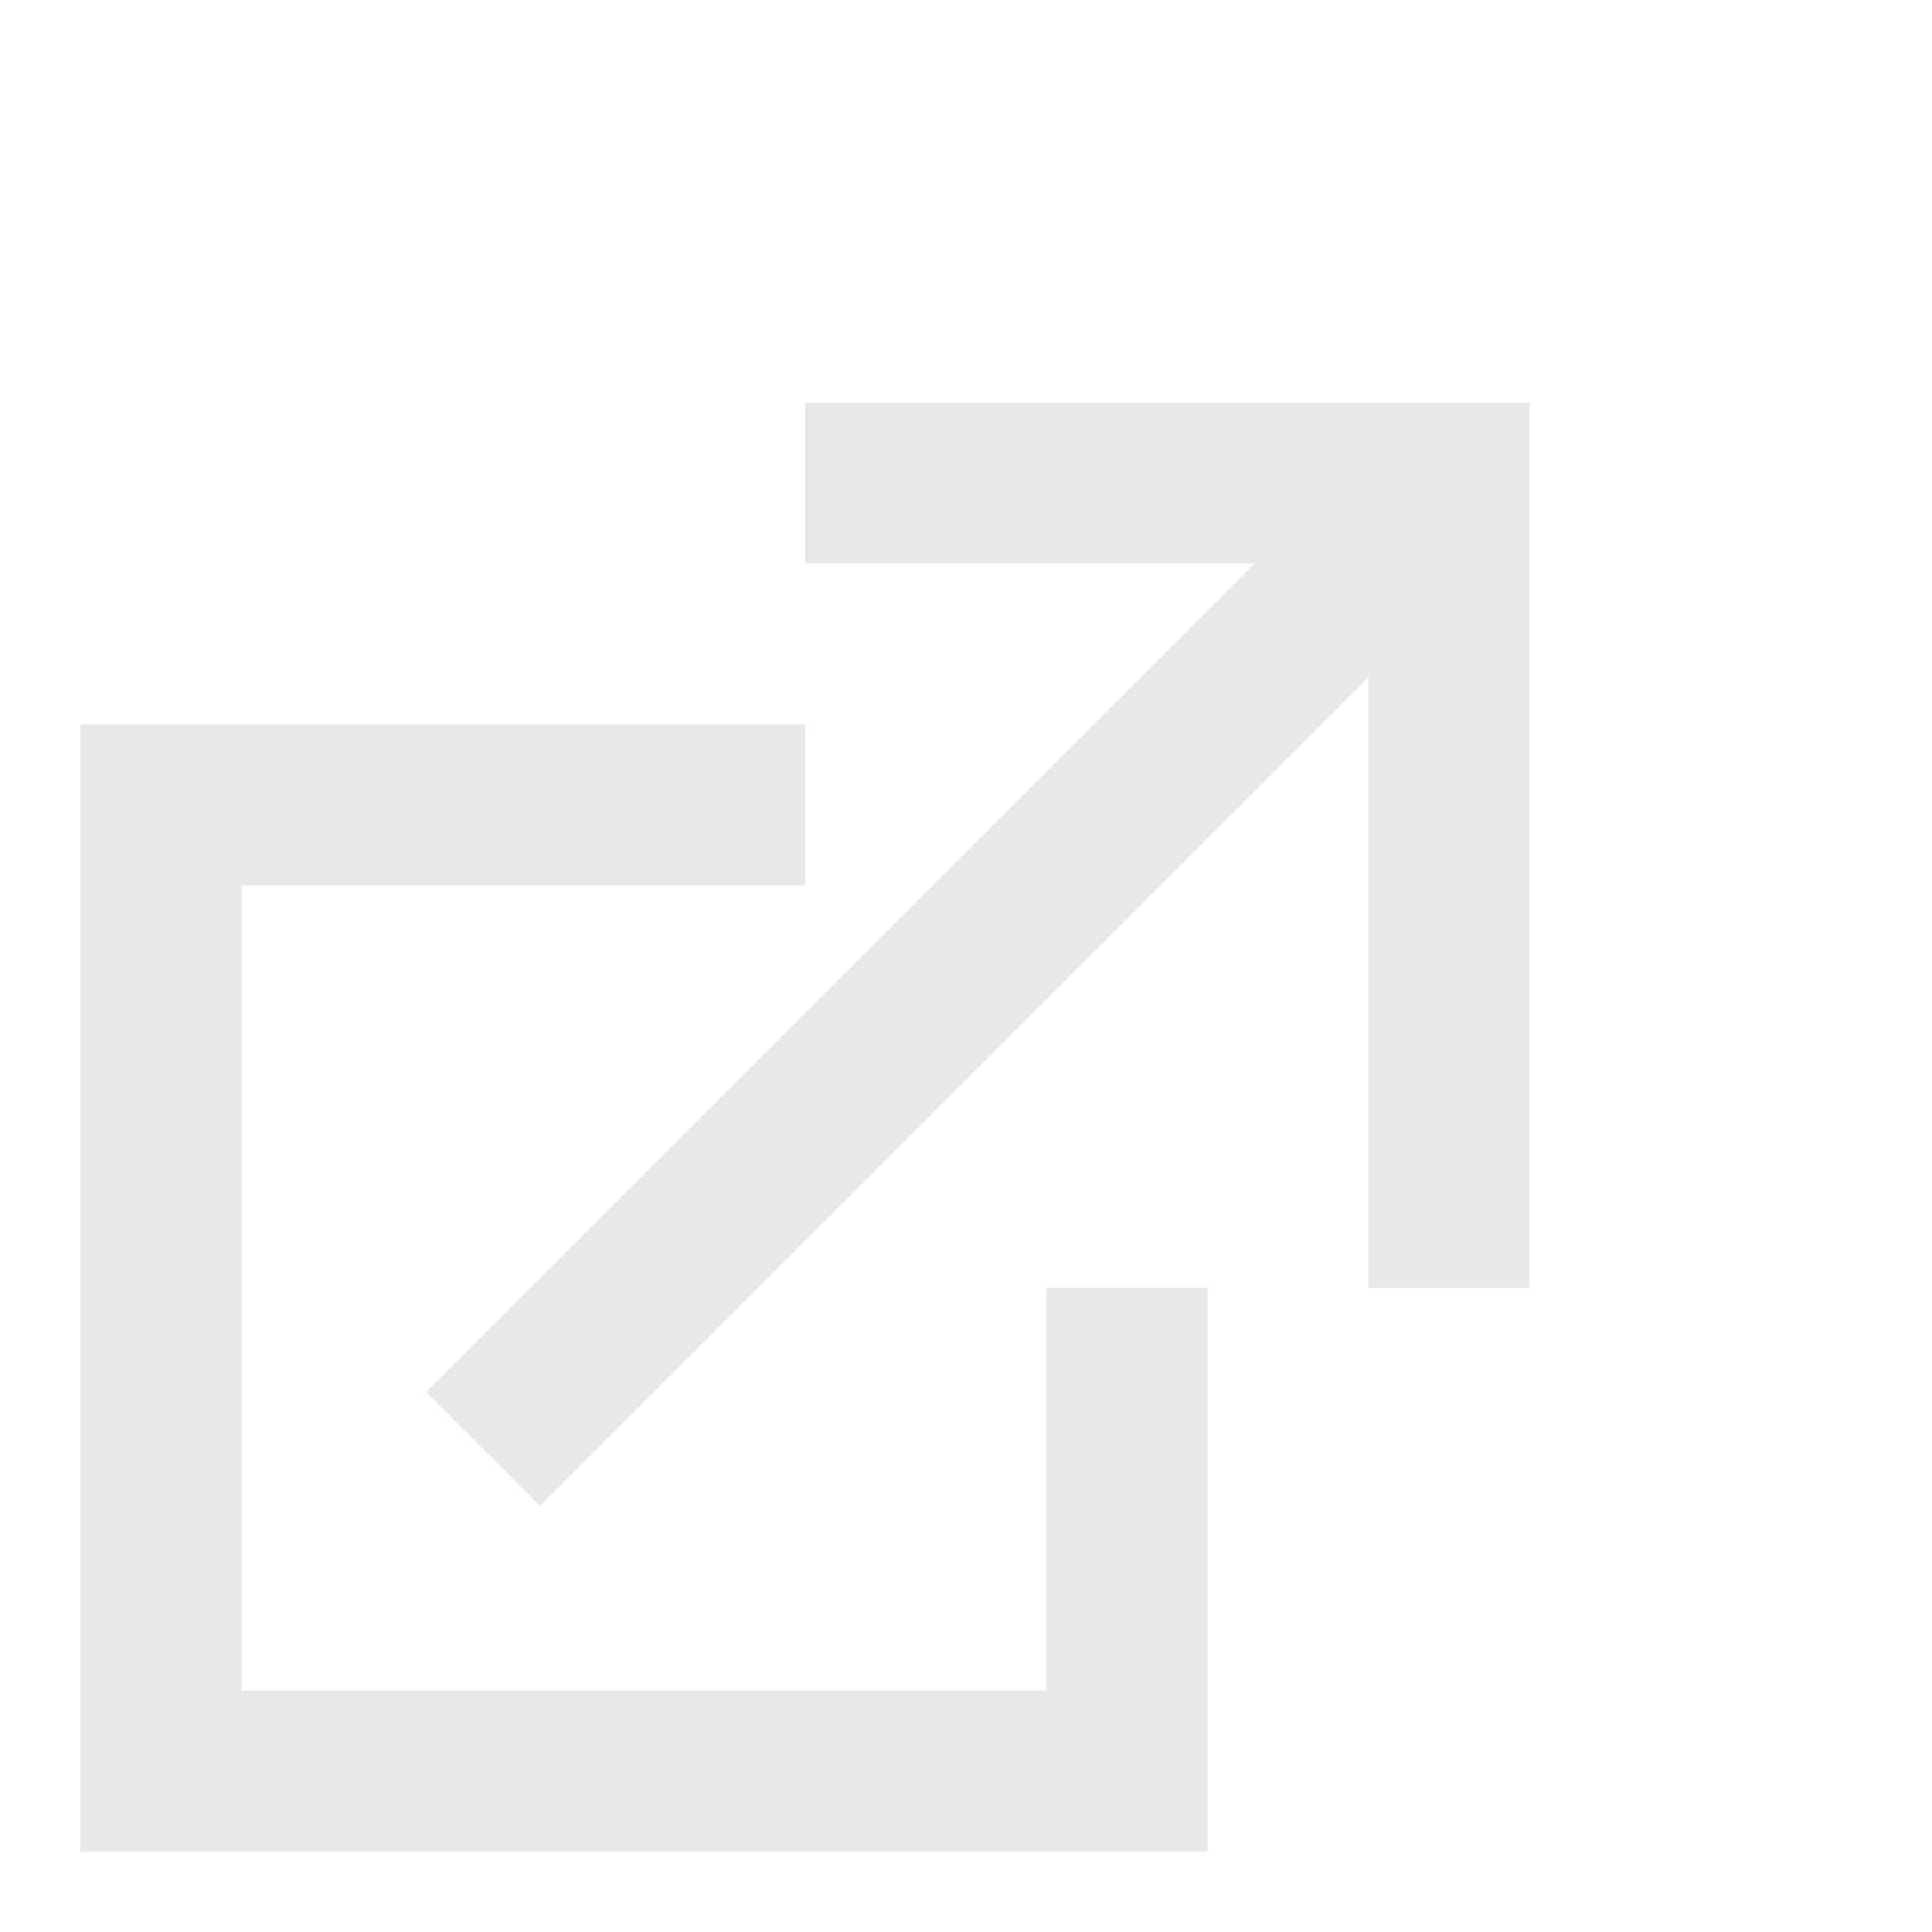
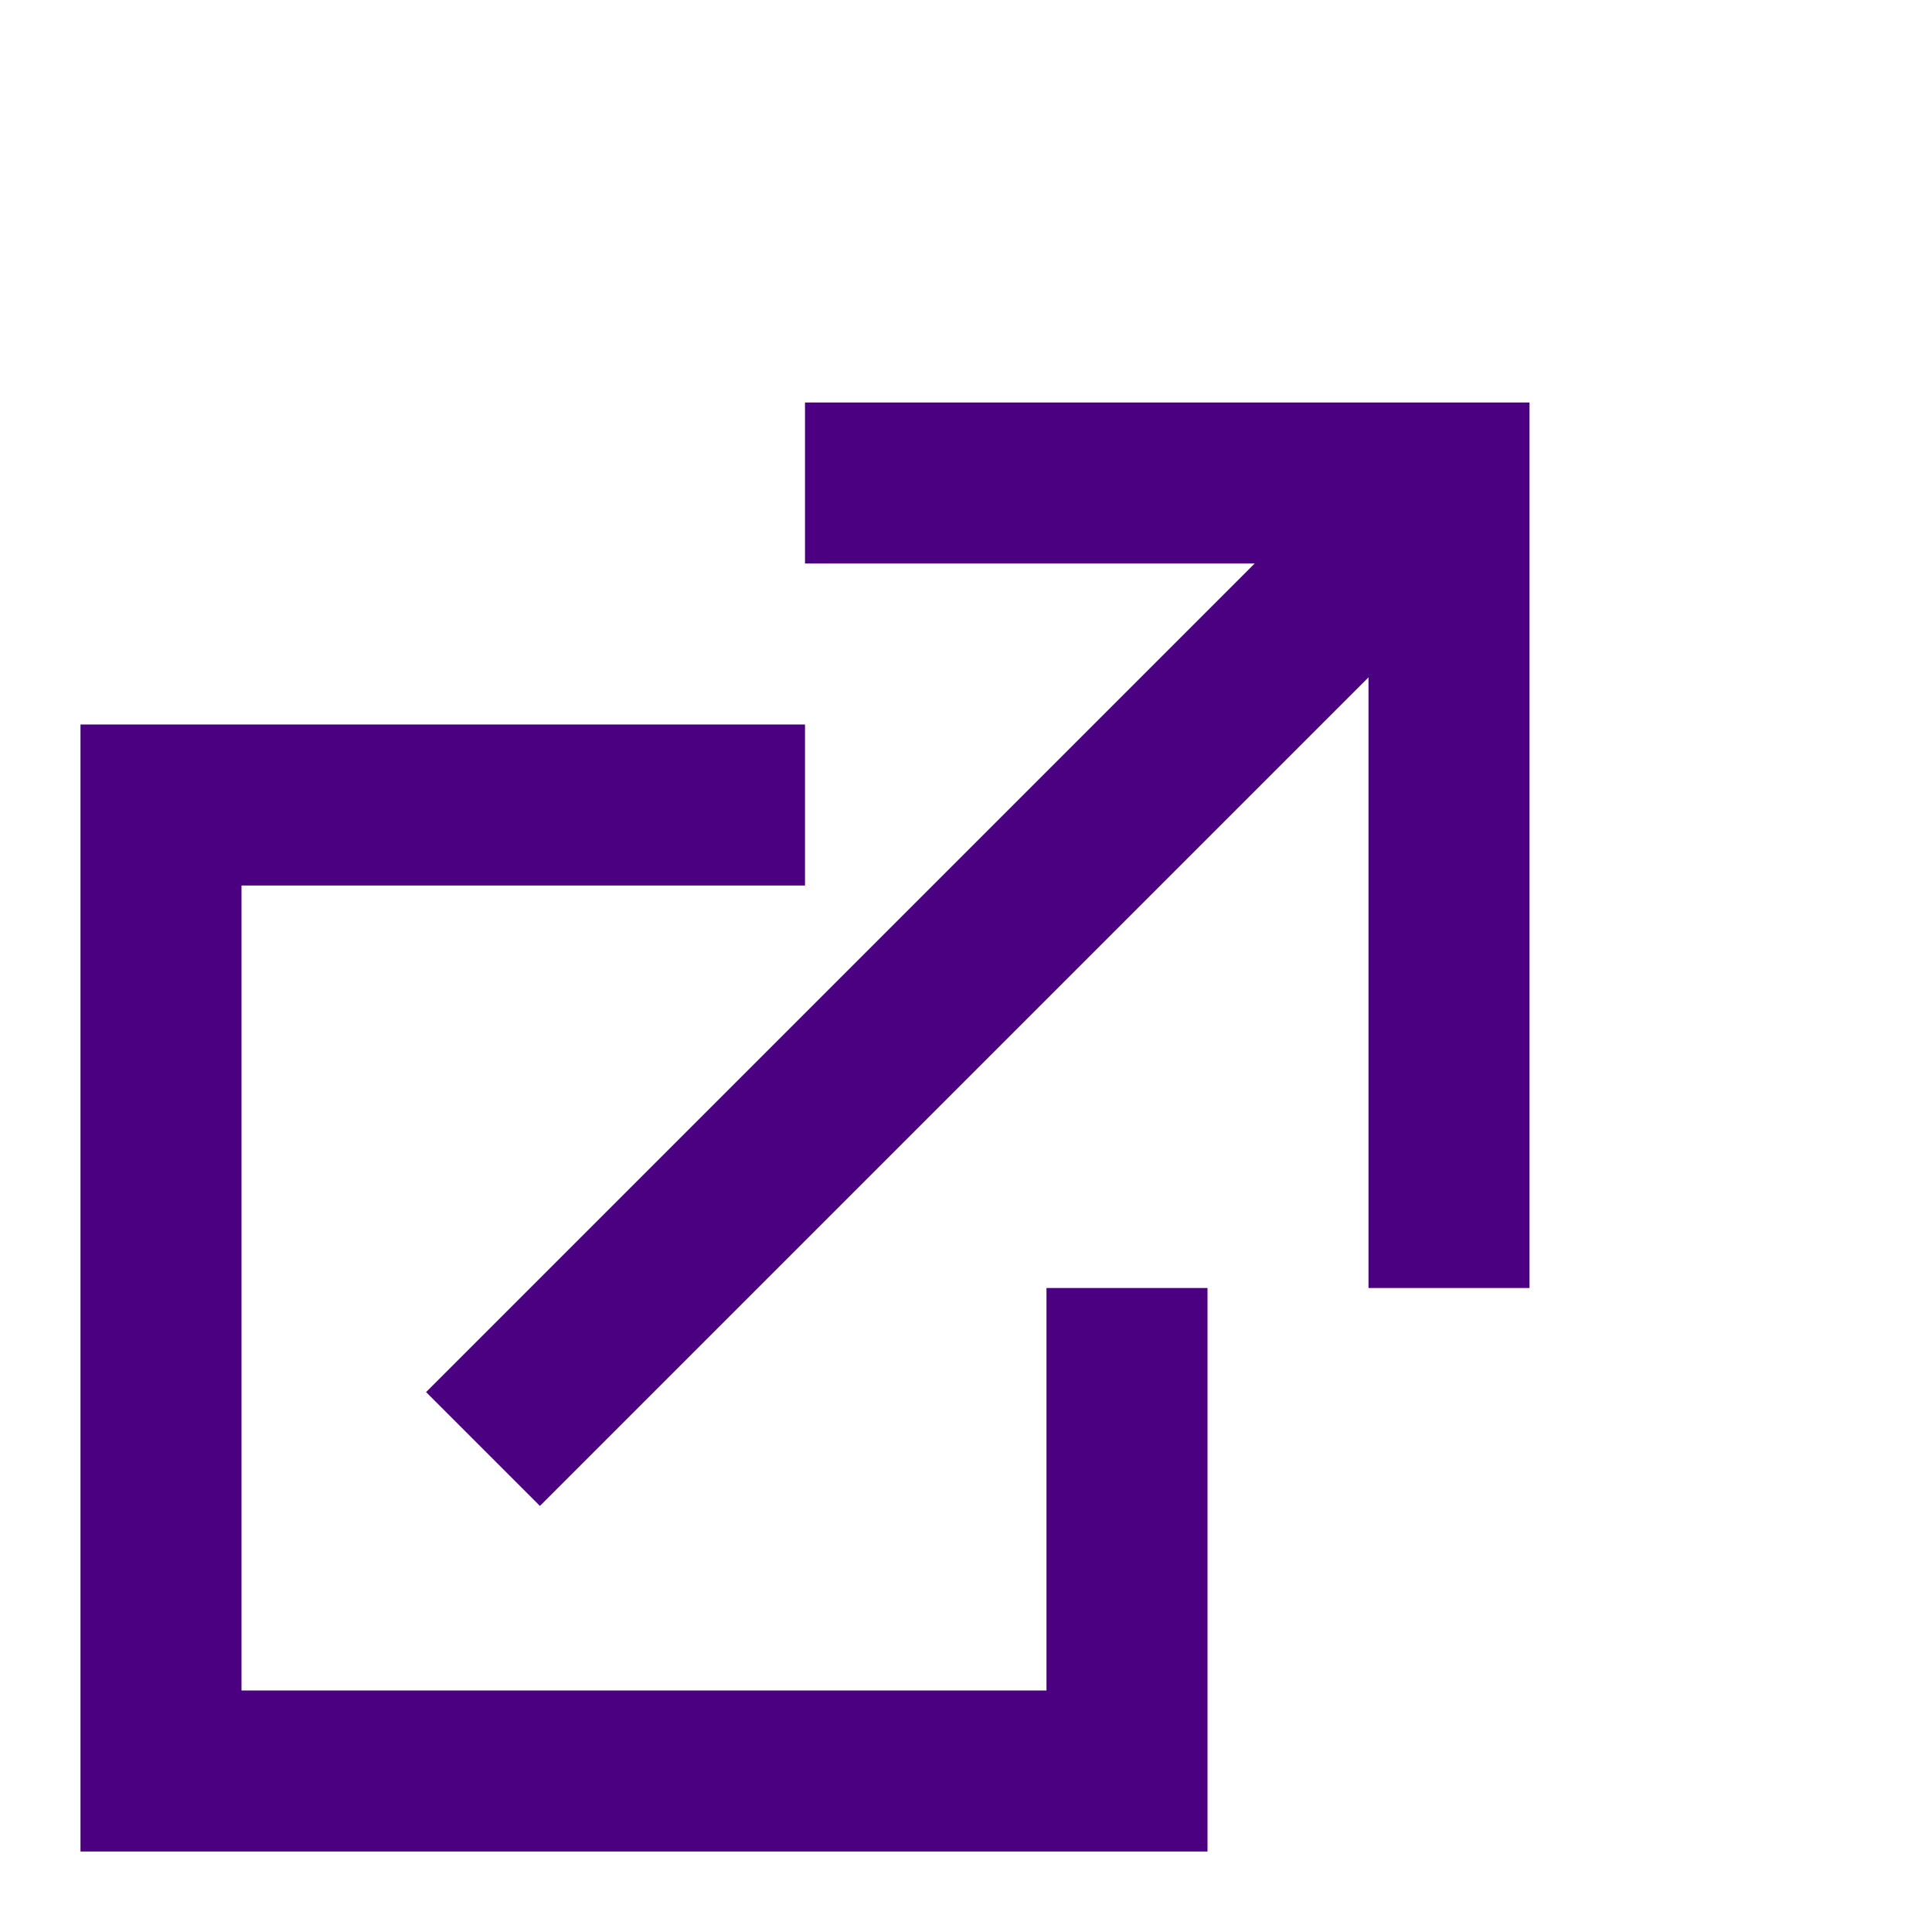
<svg xmlns="http://www.w3.org/2000/svg" width="12" height="12" viewBox="0 0 12 12">
-   <polyline points="5 5 1 5 1 11 7 11 7 8" stroke="#E8E8E8" stroke-width="1" fill="none" />
-   <polyline points="3 9 9 3" stroke="#E8E8E8" stroke-width="1" fill="none" />
-   <polyline points="5 3 9 3 9 8" stroke="#E8E8E8" stroke-width="1" stroke-linejoin="miter" fill="none" />
+   <polyline points="5 5 1 5 1 11 7 11 7 8" stroke="indigo" stroke-width="1" fill="none" />
+   <polyline points="3 9 9 3" stroke="indigo" stroke-width="1" fill="none" />
+   <polyline points="5 3 9 3 9 8" stroke="indigo" stroke-width="1" stroke-linejoin="miter" fill="none" />
</svg>
